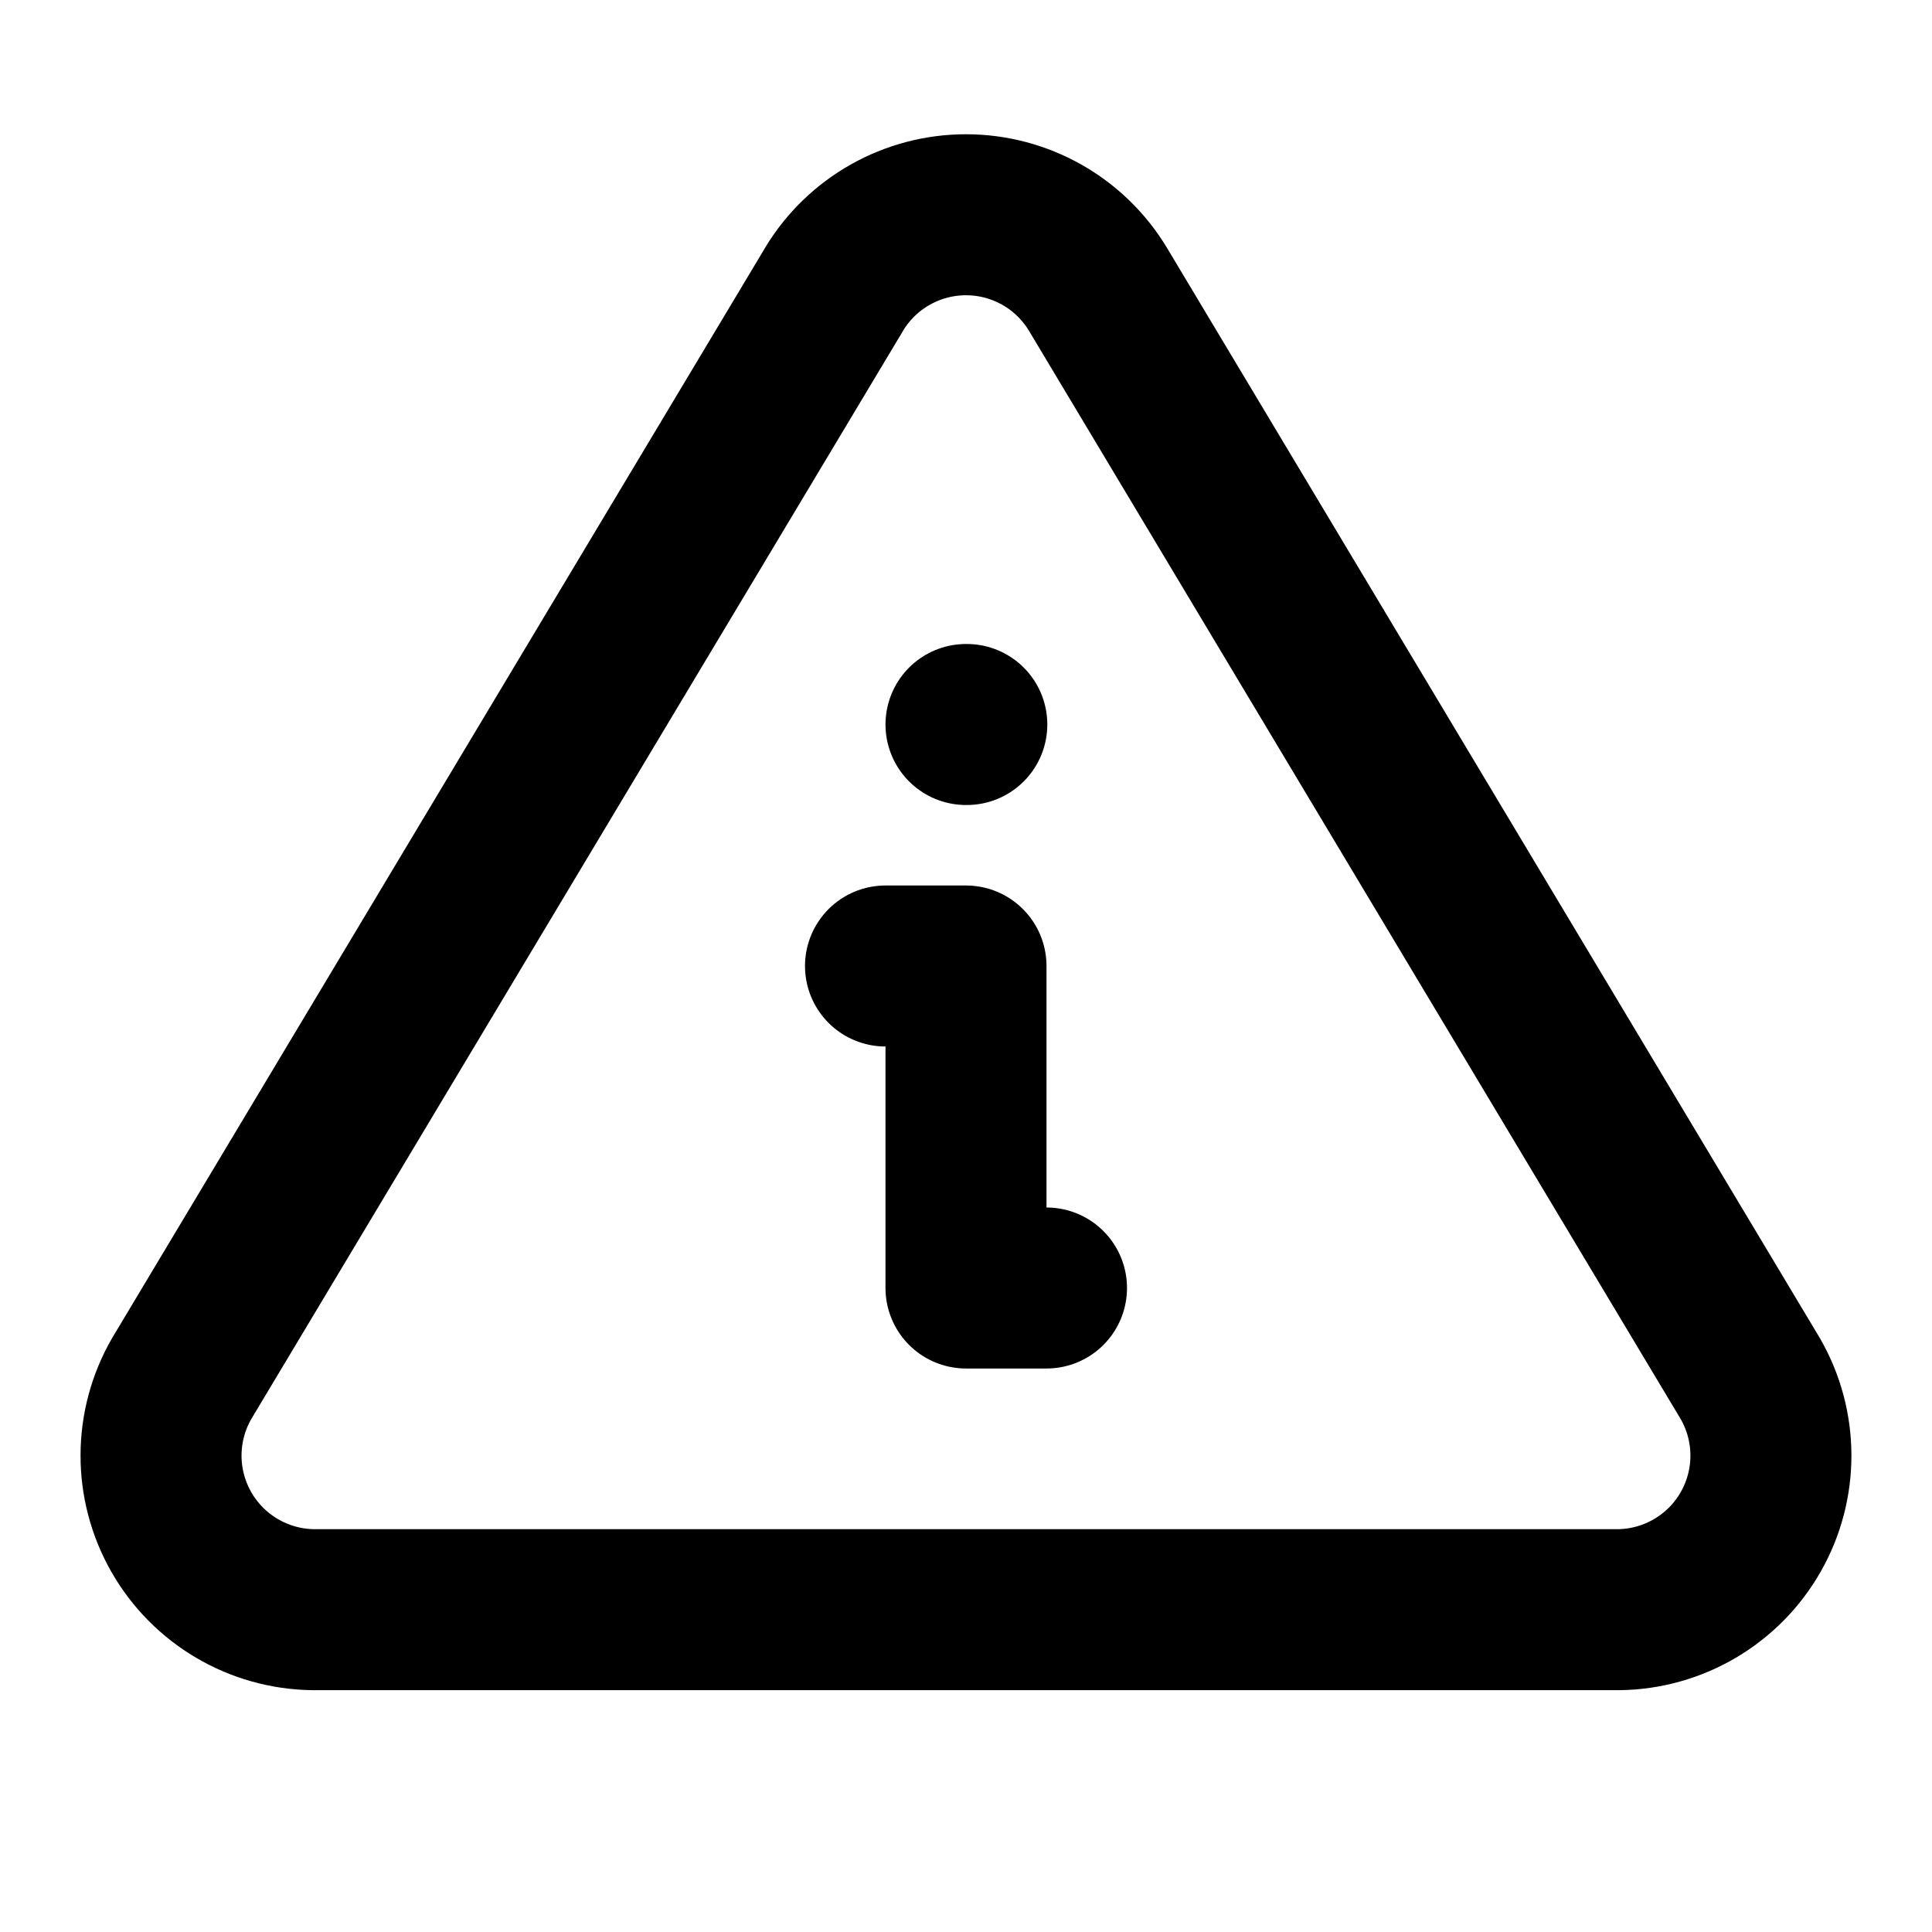
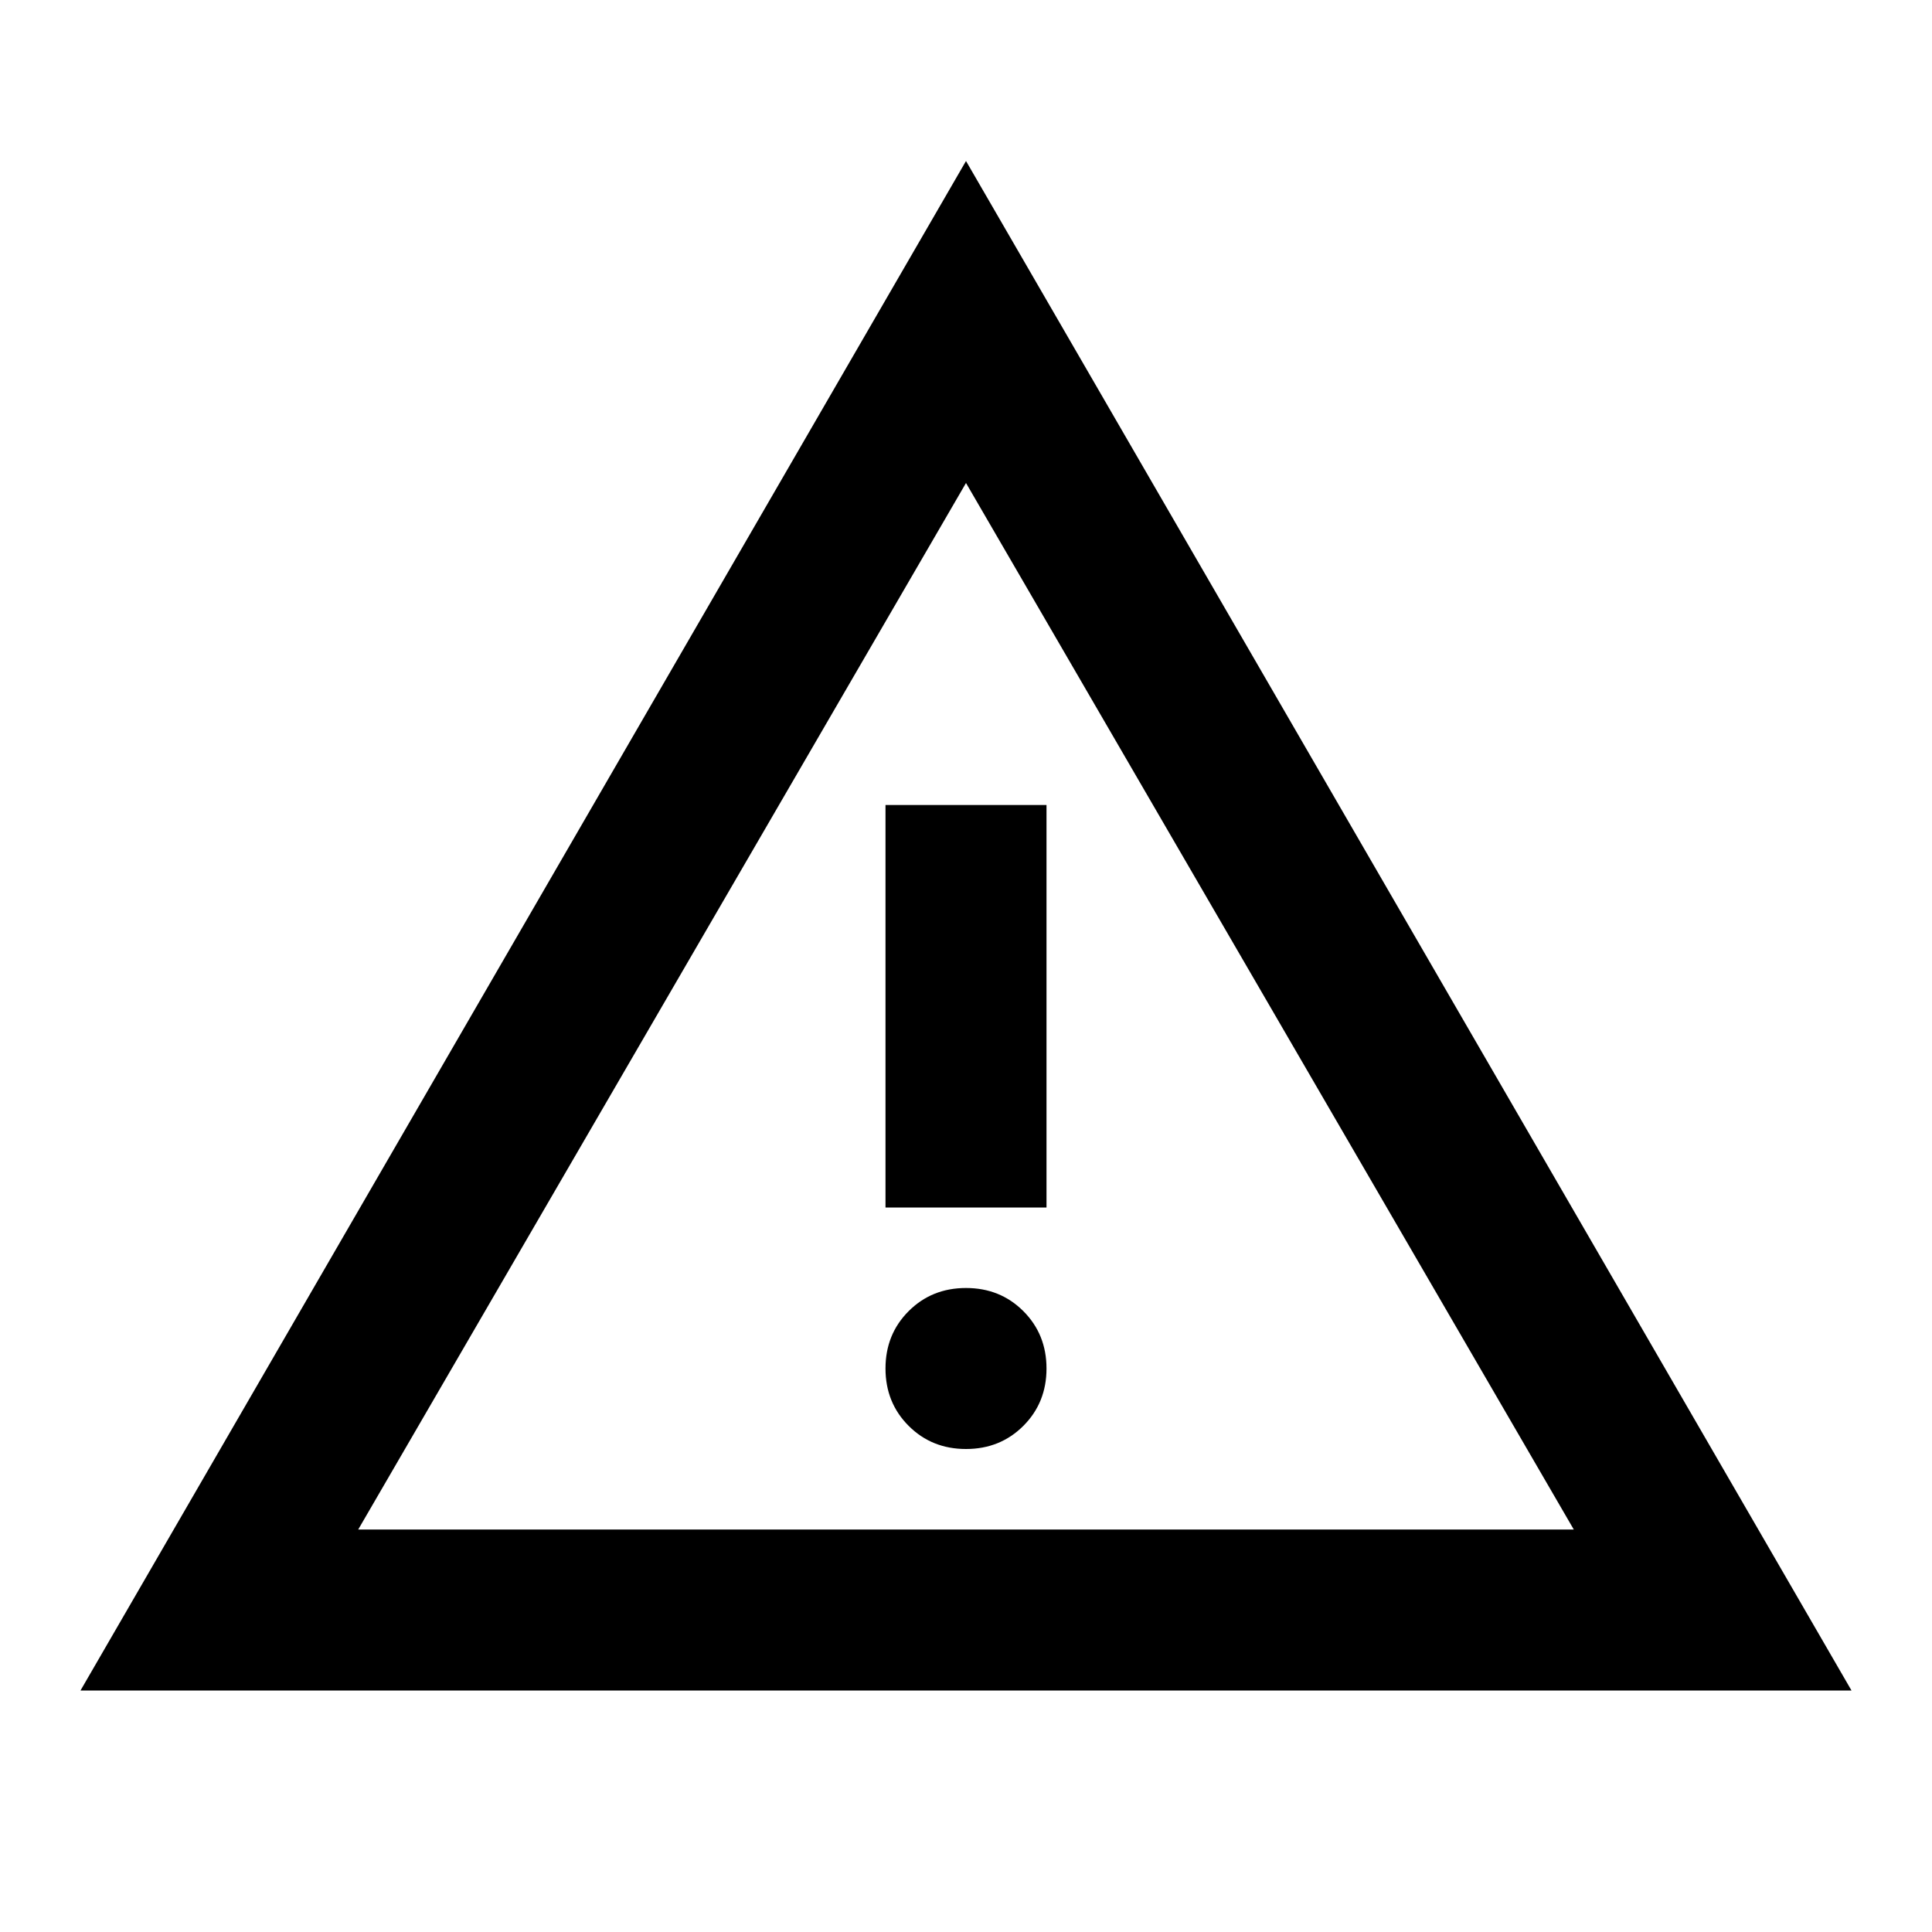
- <svg xmlns="http://www.w3.org/2000/svg" width="24" height="24" viewBox="0 0 24 24" fill="none" stroke="currentColor" stroke-width="2" stroke-linecap="round" stroke-linejoin="round" class="icon icon-tabler icons-tabler-outline icon-tabler-info-triangle">
-   <path stroke="none" d="M0 0h24v24H0z" fill="none" />
-   <path d="M10.363 3.591l-8.106 13.534a1.914 1.914 0 0 0 1.636 2.871h16.214a1.914 1.914 0 0 0 1.636 -2.87l-8.106 -13.536a1.914 1.914 0 0 0 -3.274 0" />
-   <path d="M12 9h.01" />
-   <path d="M11 12h1v4h1" />
+ <svg xmlns="http://www.w3.org/2000/svg" height="24px" viewBox="0 -960 960 960" width="24px" fill="currentColor">
+   <path d="m40-120 440-760 440 760H40Zm138-80h604L480-720 178-200Zm330.5-51.5Q520-263 520-280t-11.5-28.5Q497-320 480-320t-28.5 11.5Q440-297 440-280t11.5 28.5Q463-240 480-240t28.5-11.5ZM440-360h80v-200h-80v200Zm40-100Z" />
</svg>
